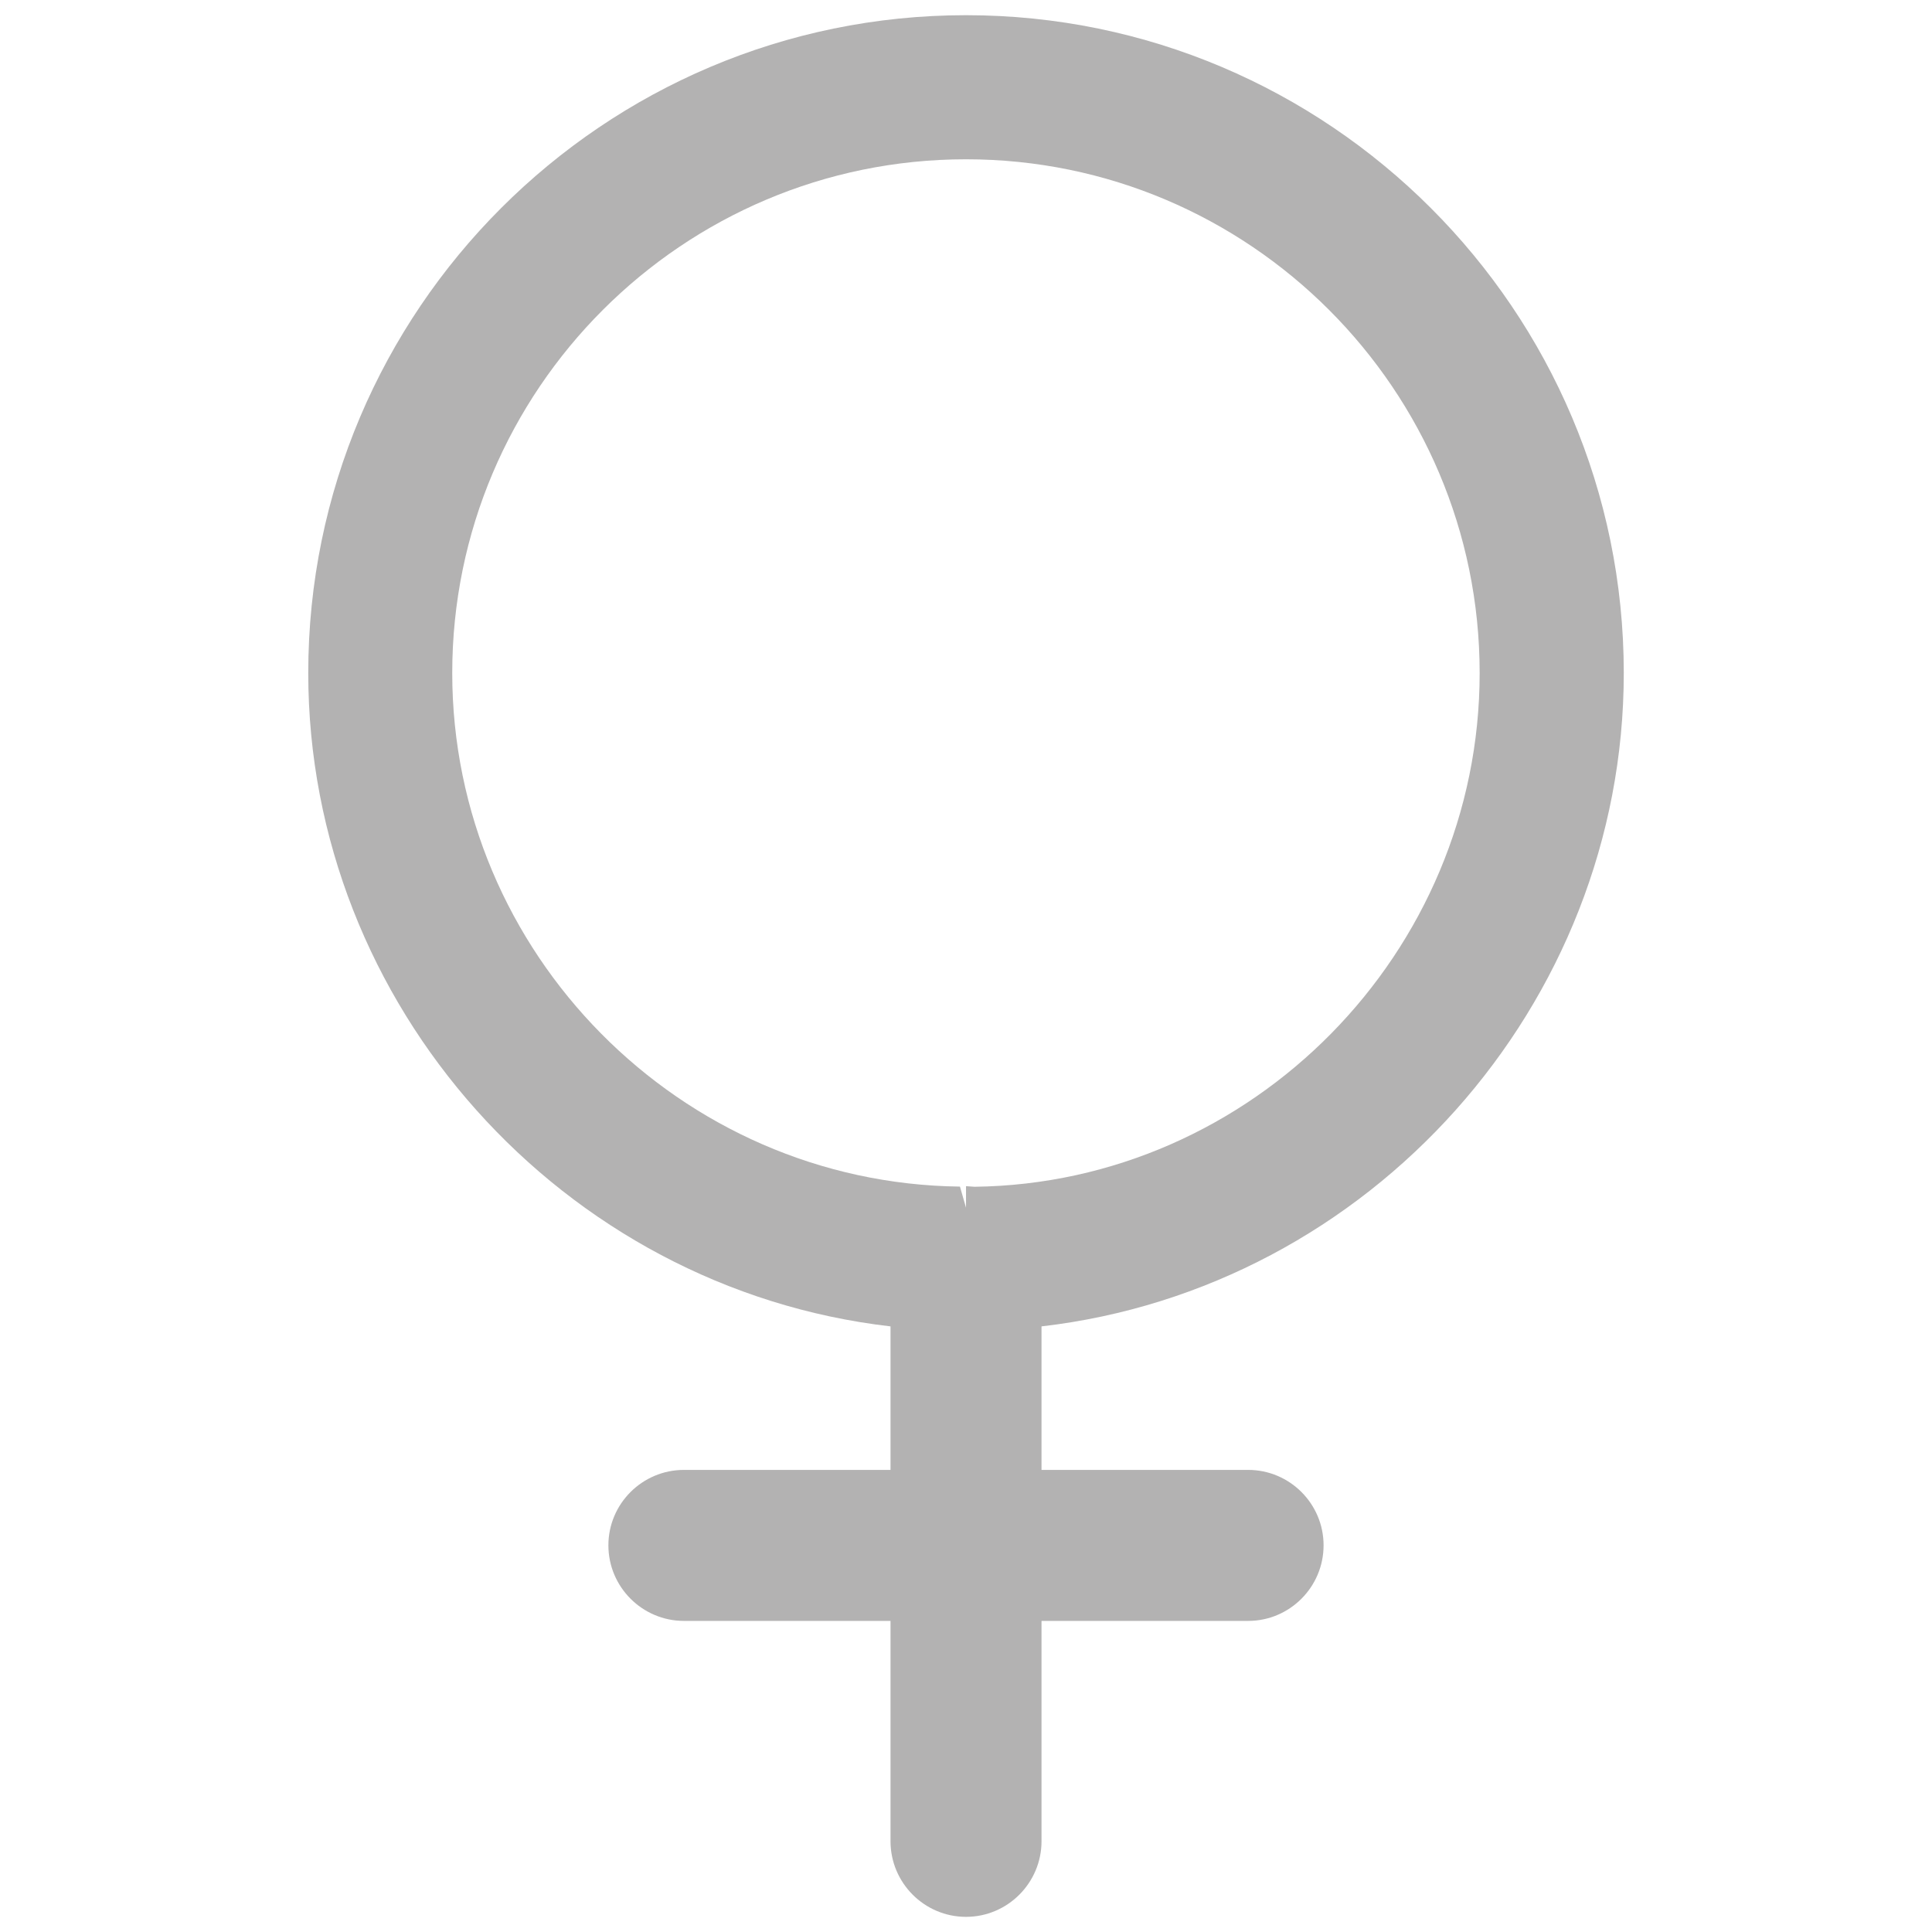
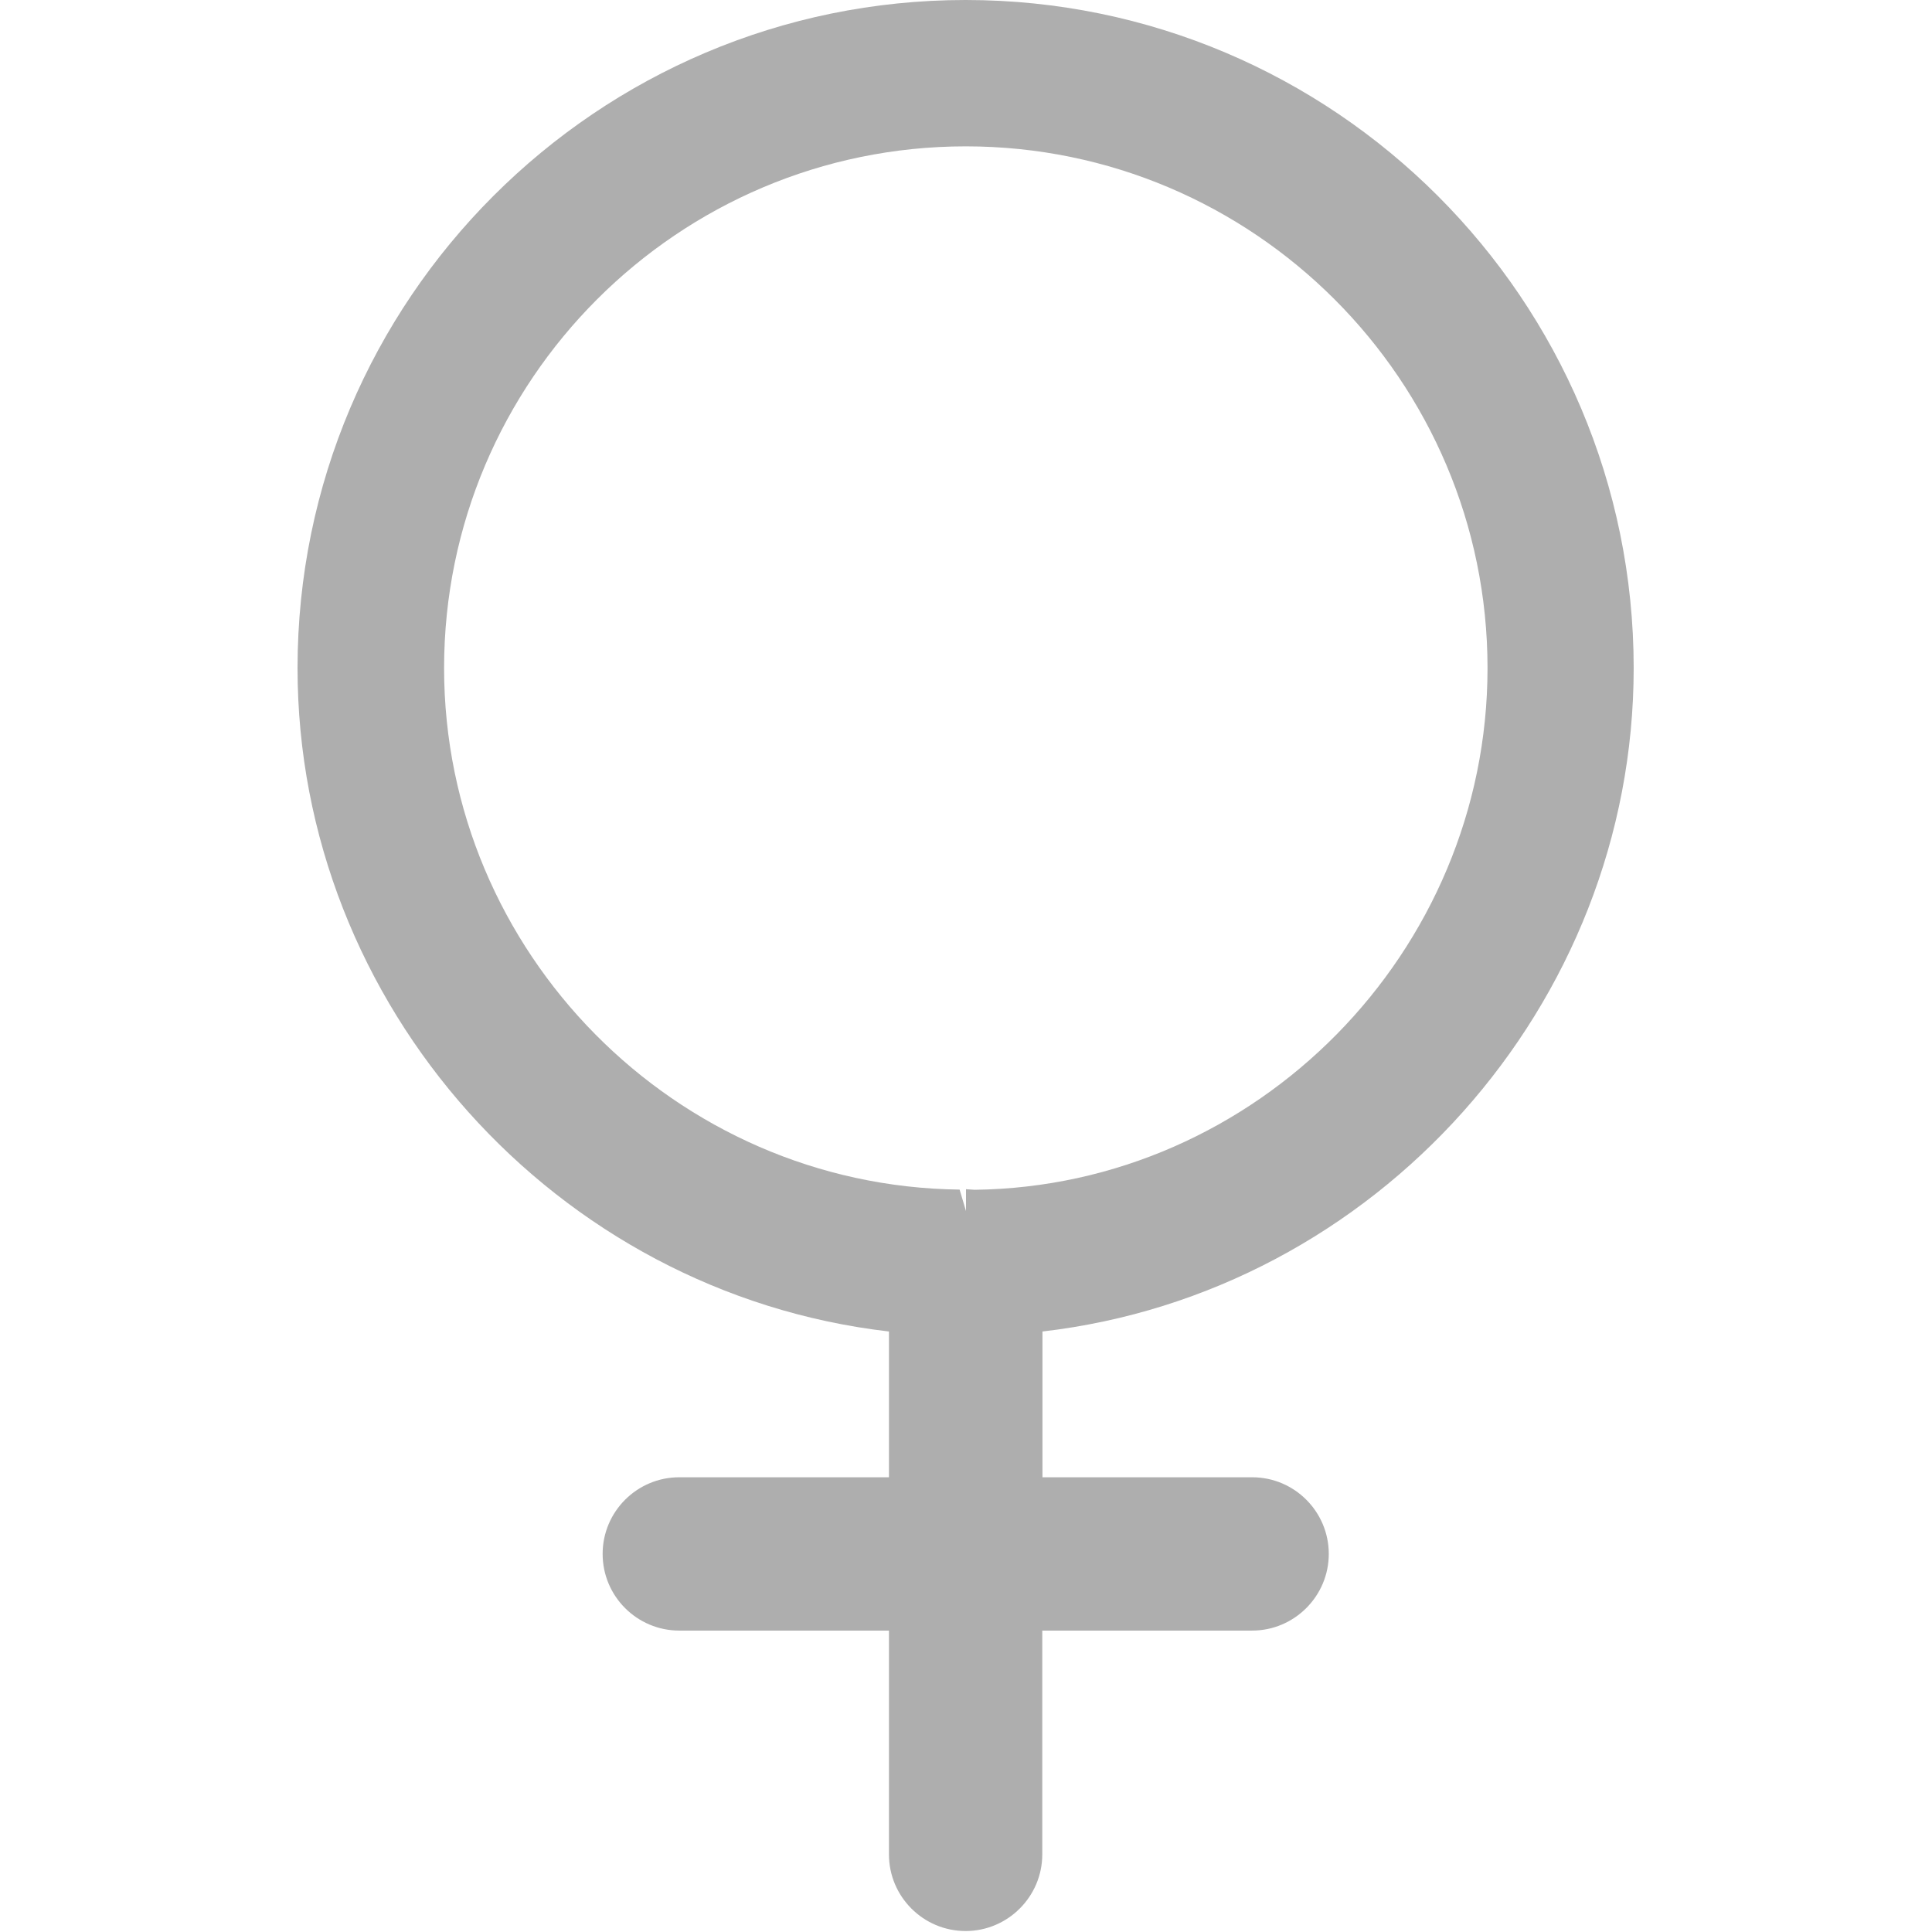
- <svg xmlns="http://www.w3.org/2000/svg" version="1.1" viewBox="234.61 357.43 127.15 127.15" xml:space="preserve">
-   <path fill="#B3B2B2" d="M341.475,401.723c0-23.871-19.422-43.293-43.289-43.293c-23.871,0-43.289,19.422-43.289,43.293  c0,21.867,16.727,40.504,38.32,43v9.445h-13.594c-2.742,0-4.973,2.227-4.973,4.965s2.23,4.973,4.973,4.973h13.594v14.5  c0,2.738,2.227,4.977,4.969,4.977c2.738,0,4.969-2.238,4.969-4.977v-14.5h13.598c2.738,0,4.965-2.234,4.965-4.973  s-2.227-4.965-4.965-4.965h-13.598v-9.445C324.748,442.227,341.475,423.59,341.475,401.723z M297.787,435.523  c-18.426-0.215-33.414-15.375-33.414-33.801c0-18.645,15.164-33.809,33.812-33.809c18.641,0,33.805,15.164,33.805,33.809  c0,18.426-14.984,33.586-33.242,33.812l-0.562-0.039v1.418L297.787,435.523z" />
+ <svg xmlns="http://www.w3.org/2000/svg" version="1.1" viewBox="247.75 229.90 99.80 99.80" xml:space="preserve">
+   <path fill="#AEAEAE" d="M332.14,264.41c0-19.03-15.48-34.51-34.51-34.51s-34.51,15.48-34.51,34.51c0,17.43,13.33,32.28,30.55,34.27  v7.53h-10.83c-2.18,0-3.96,1.77-3.96,3.96c0,2.19,1.78,3.96,3.96,3.96h10.83v11.56c0,2.19,1.78,3.96,3.96,3.96s3.96-1.78,3.96-3.96  v-11.56h10.84c2.18,0,3.96-1.78,3.96-3.96c0-2.18-1.77-3.96-3.96-3.96H301.6v-7.53C318.81,296.69,332.14,281.83,332.14,264.41z   M297.32,291.35c-14.69-0.17-26.63-12.25-26.63-26.94c0-14.86,12.09-26.95,26.95-26.95c14.86,0,26.95,12.09,26.95,26.95  c0,14.69-11.94,26.77-26.49,26.95l-0.45-0.03v1.13L297.32,291.35z" />
</svg>
